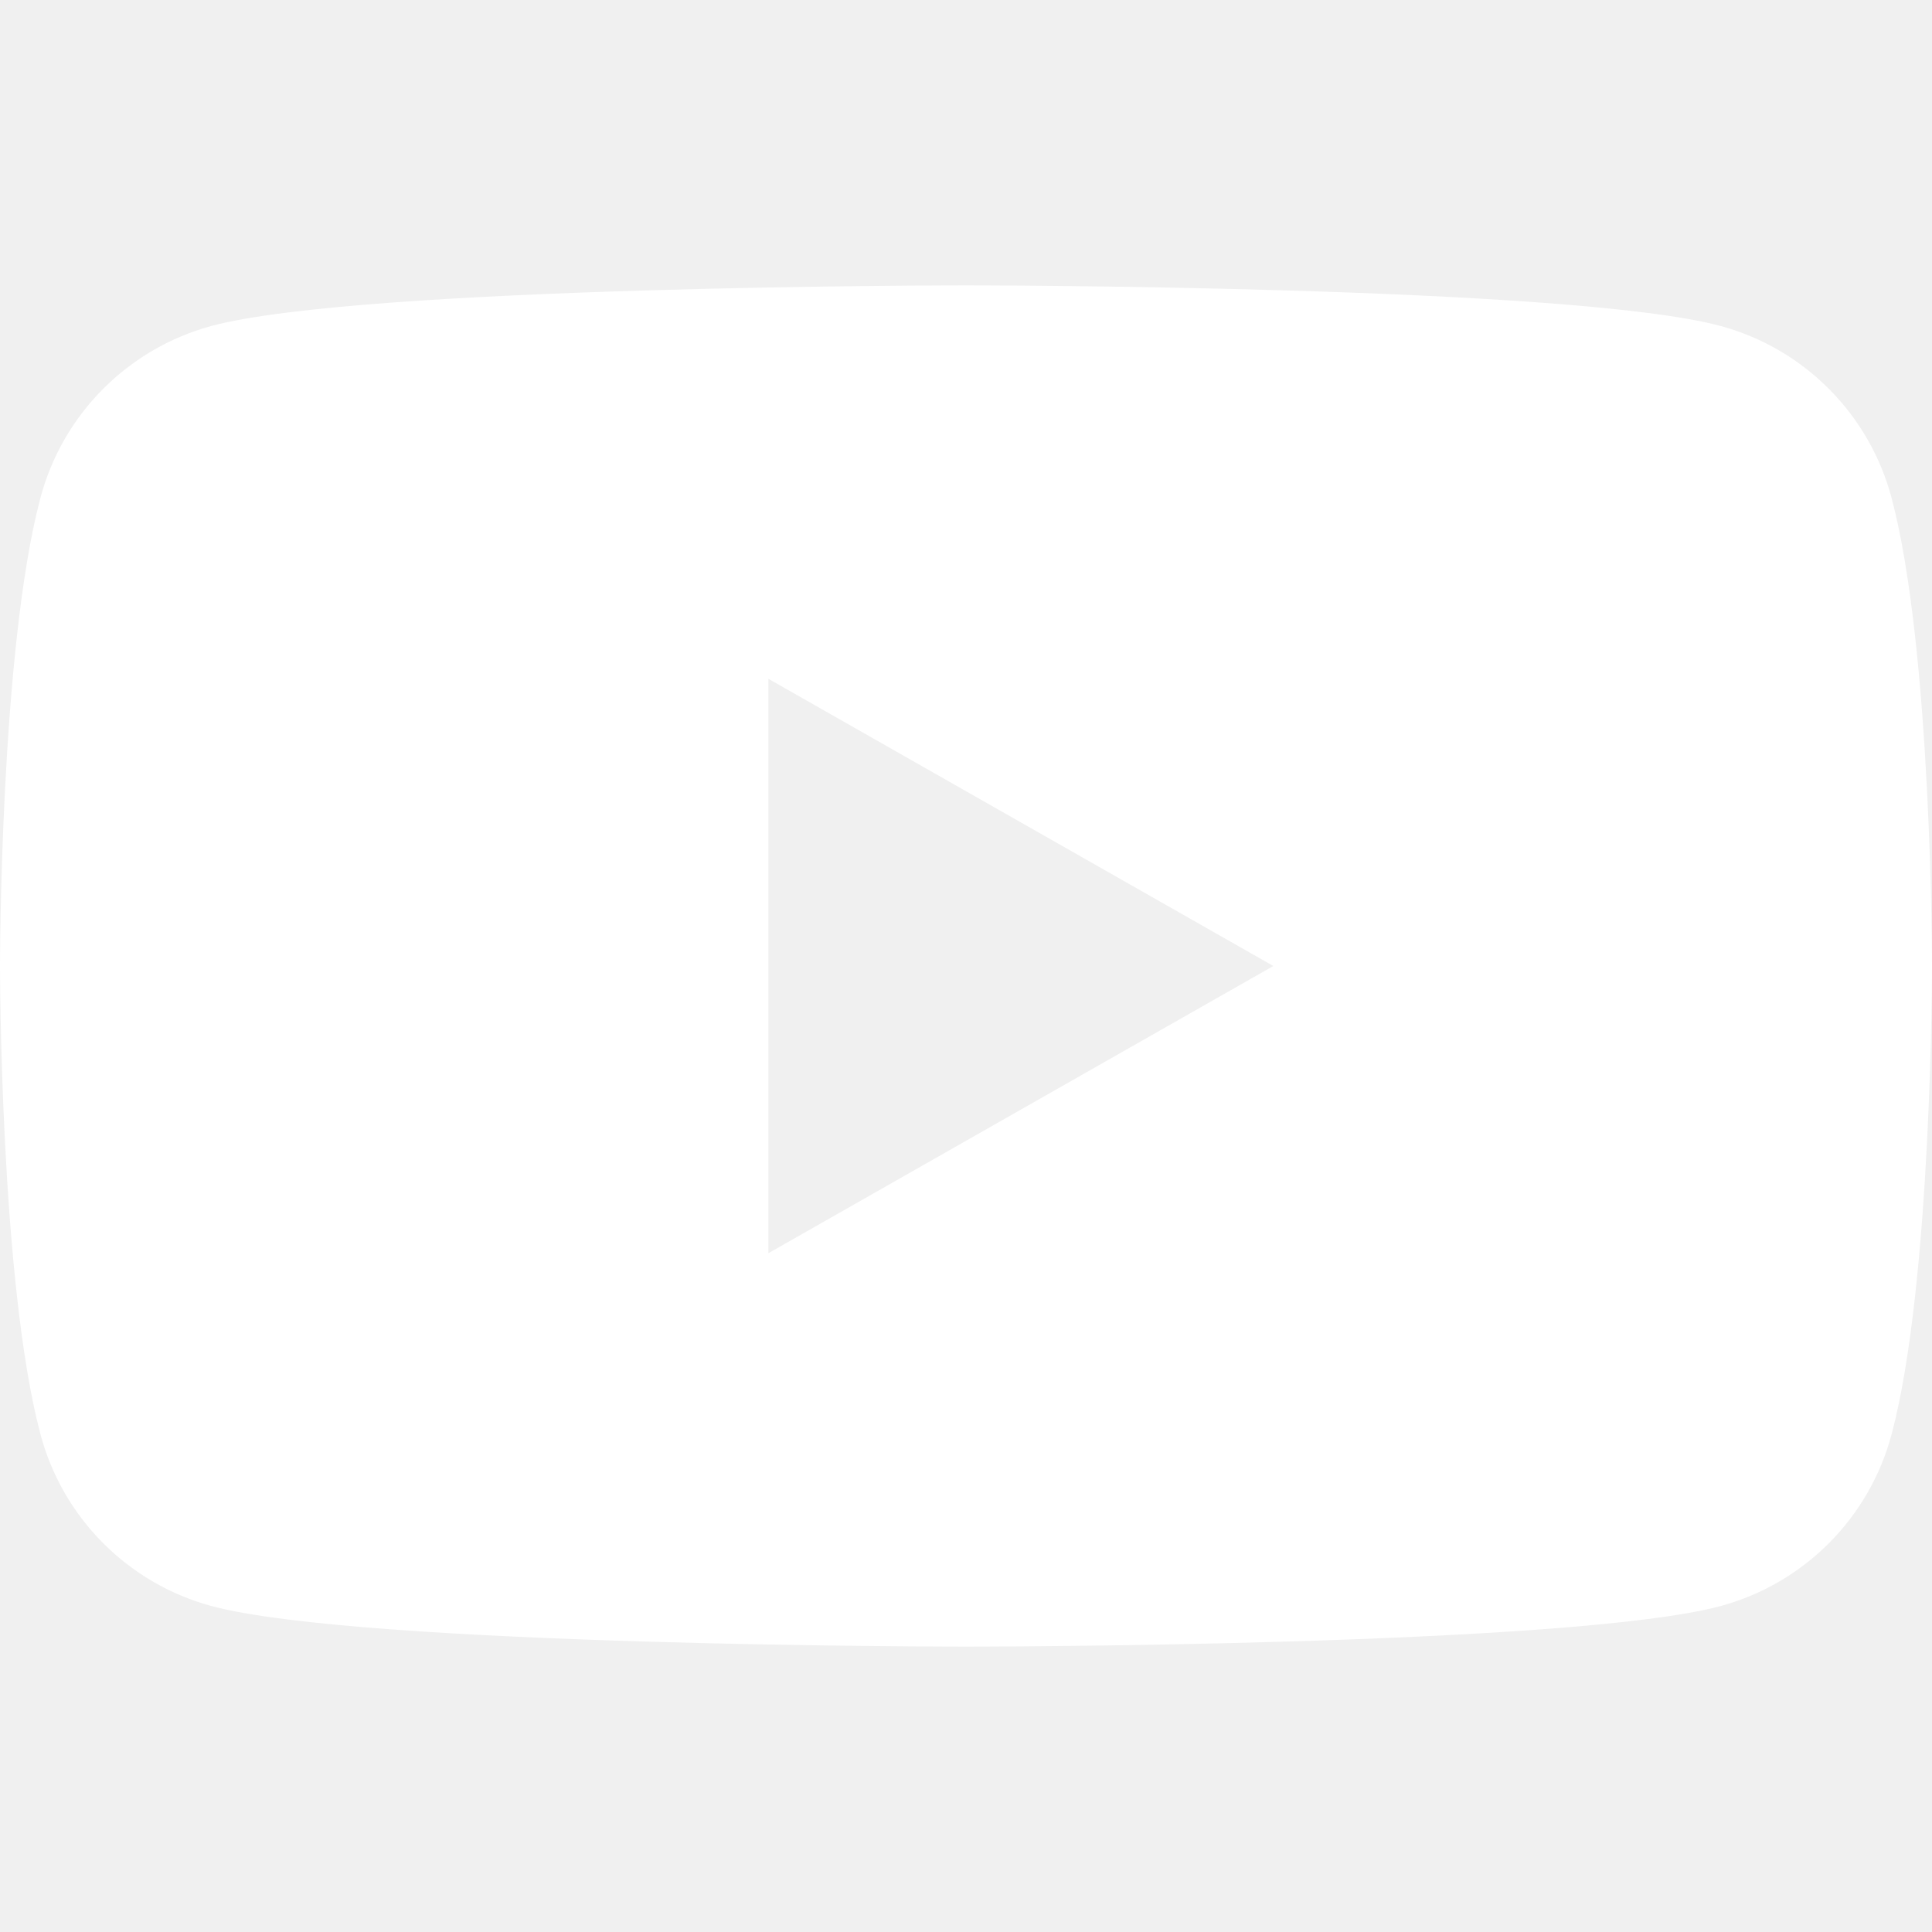
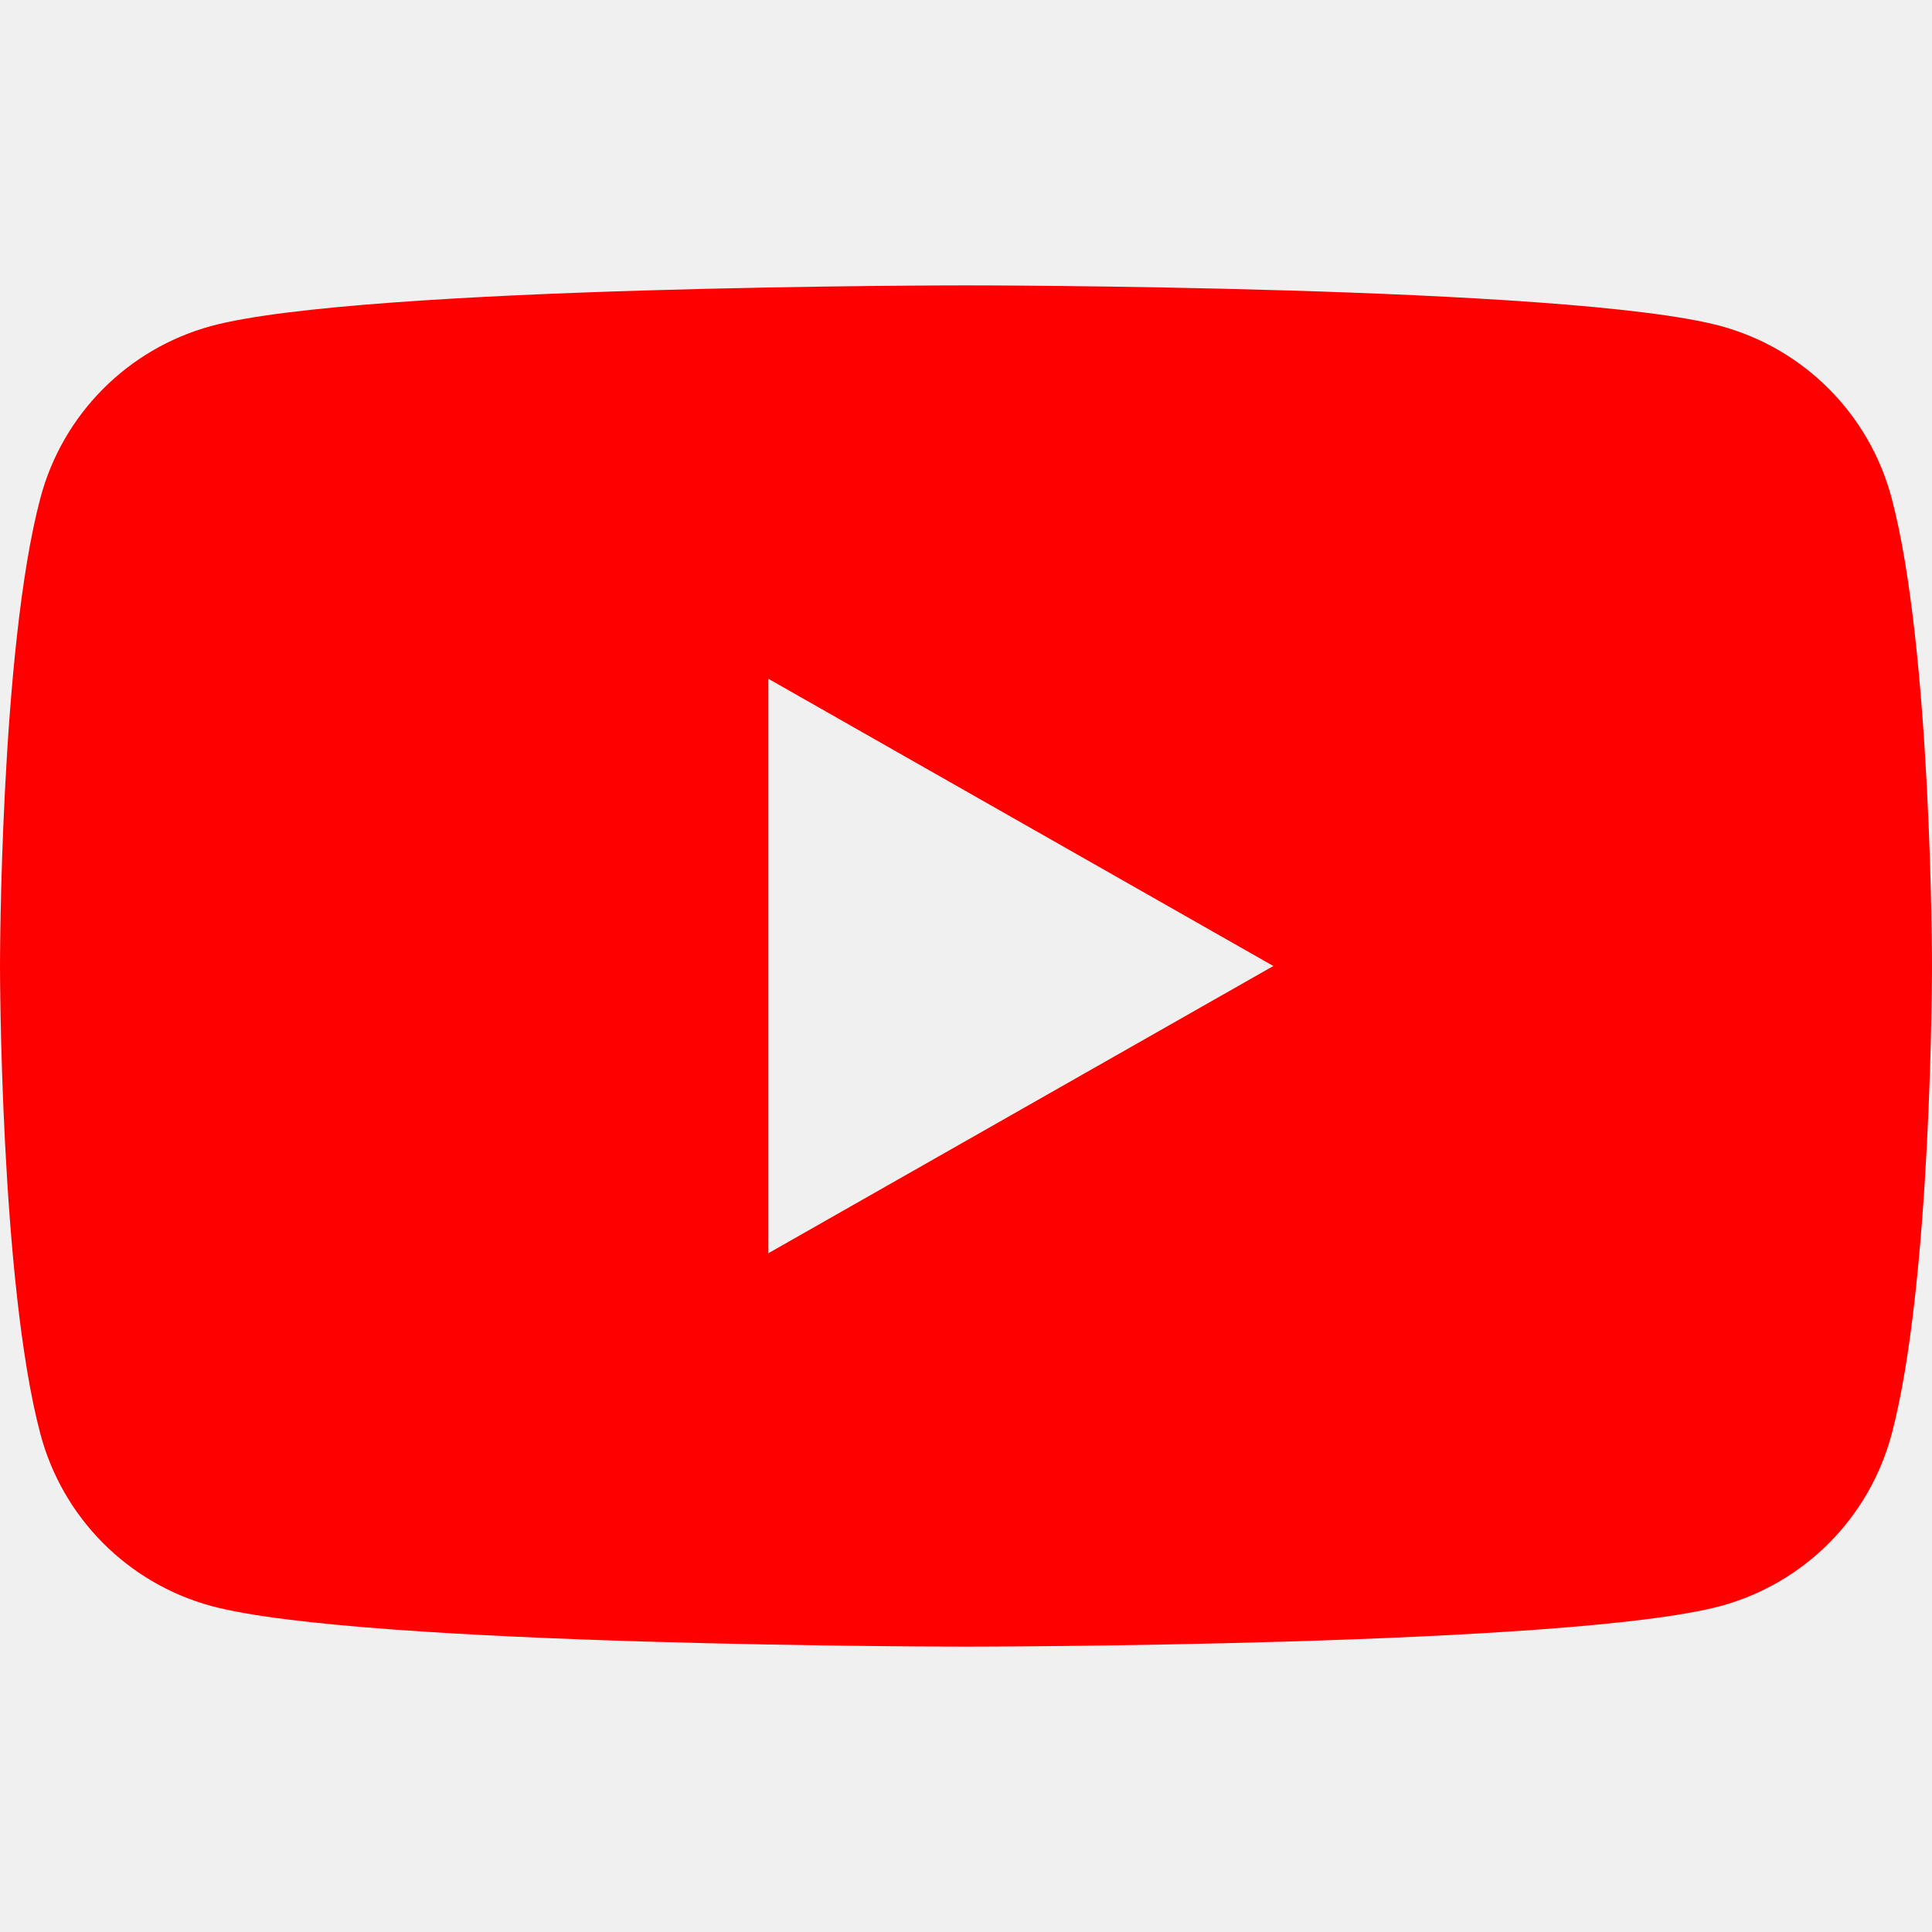
- <svg xmlns="http://www.w3.org/2000/svg" role="img" viewBox="0 0 24 24" fill="white">
+ <svg xmlns="http://www.w3.org/2000/svg" role="img" viewBox="0 0 24 24" fill="red">
  <path d="M23.498 6.186a3.016 3.016 0 0 0-2.122-2.136C19.505 3.545 12 3.545 12 3.545s-7.505 0-9.377.505A3.017 3.017 0 0 0 .502 6.186C0 8.07 0 12 0 12s0 3.93.502 5.814a3.016 3.016 0 0 0 2.122 2.136c1.871.505 9.376.505 9.376.505s7.505 0 9.377-.505a3.015 3.015 0 0 0 2.122-2.136C24 15.93 24 12 24 12s0-3.93-.502-5.814zM9.545 15.568V8.432L15.818 12l-6.273 3.568z" />
</svg>
